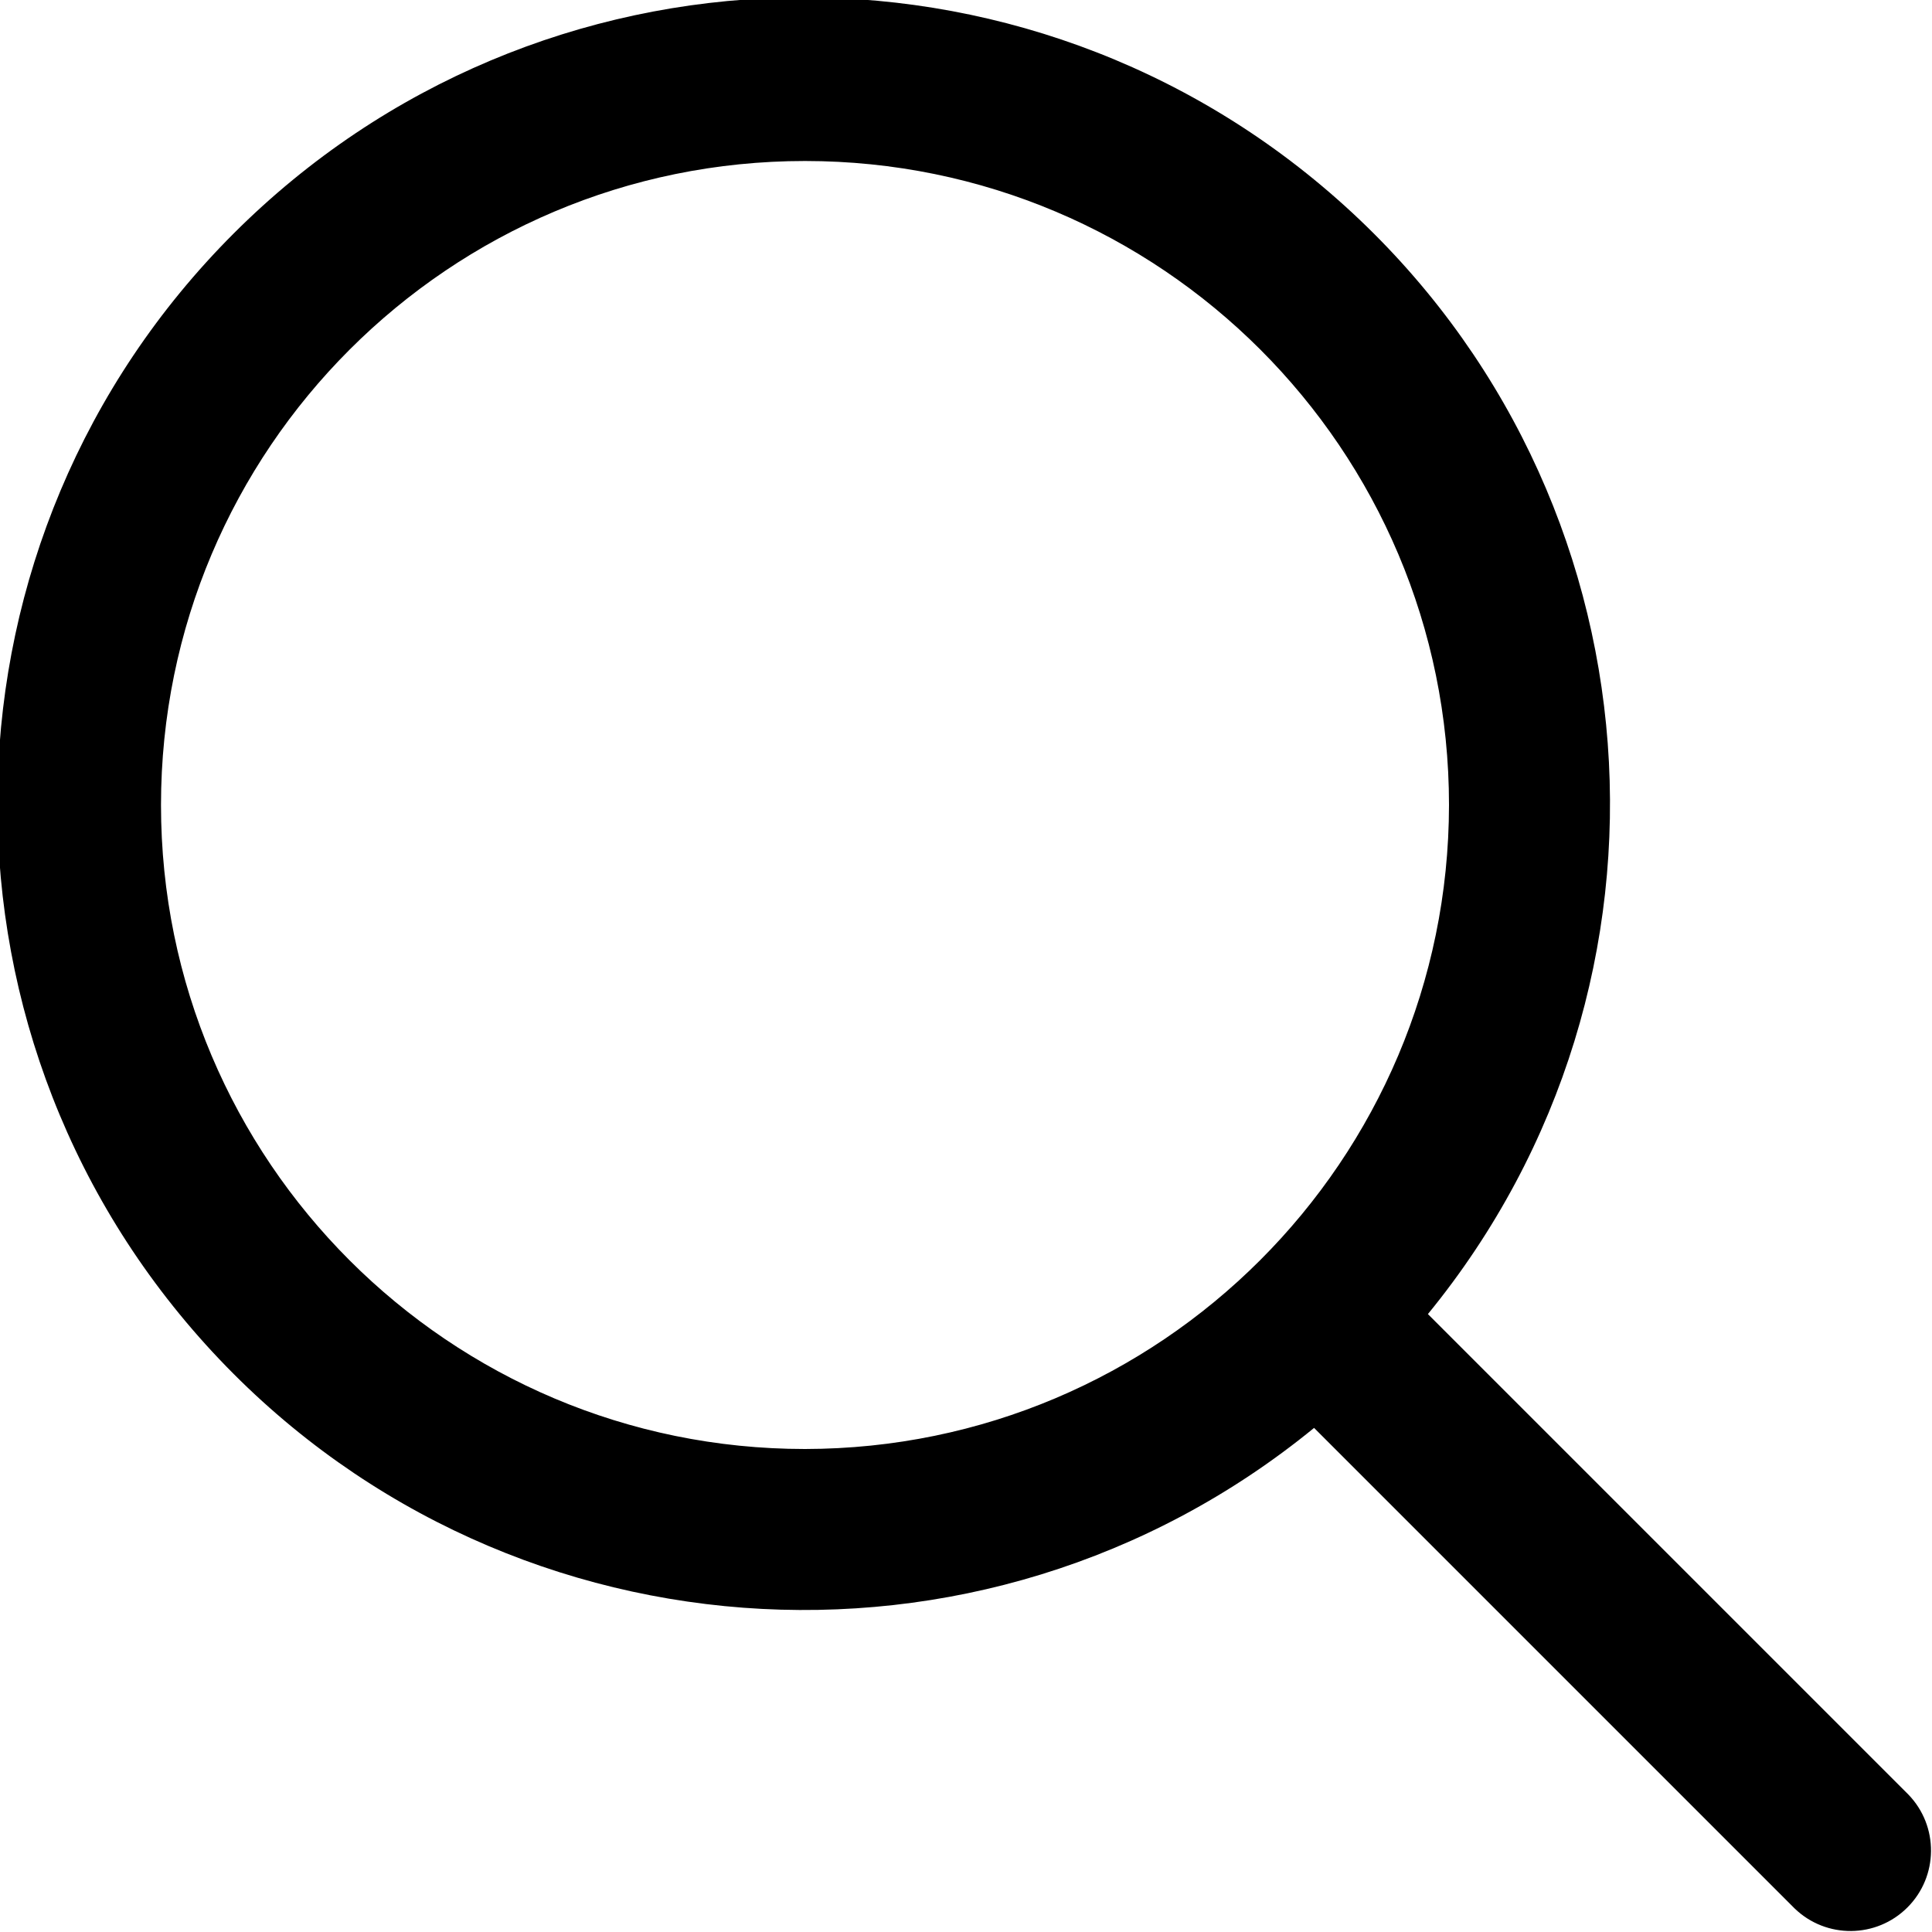
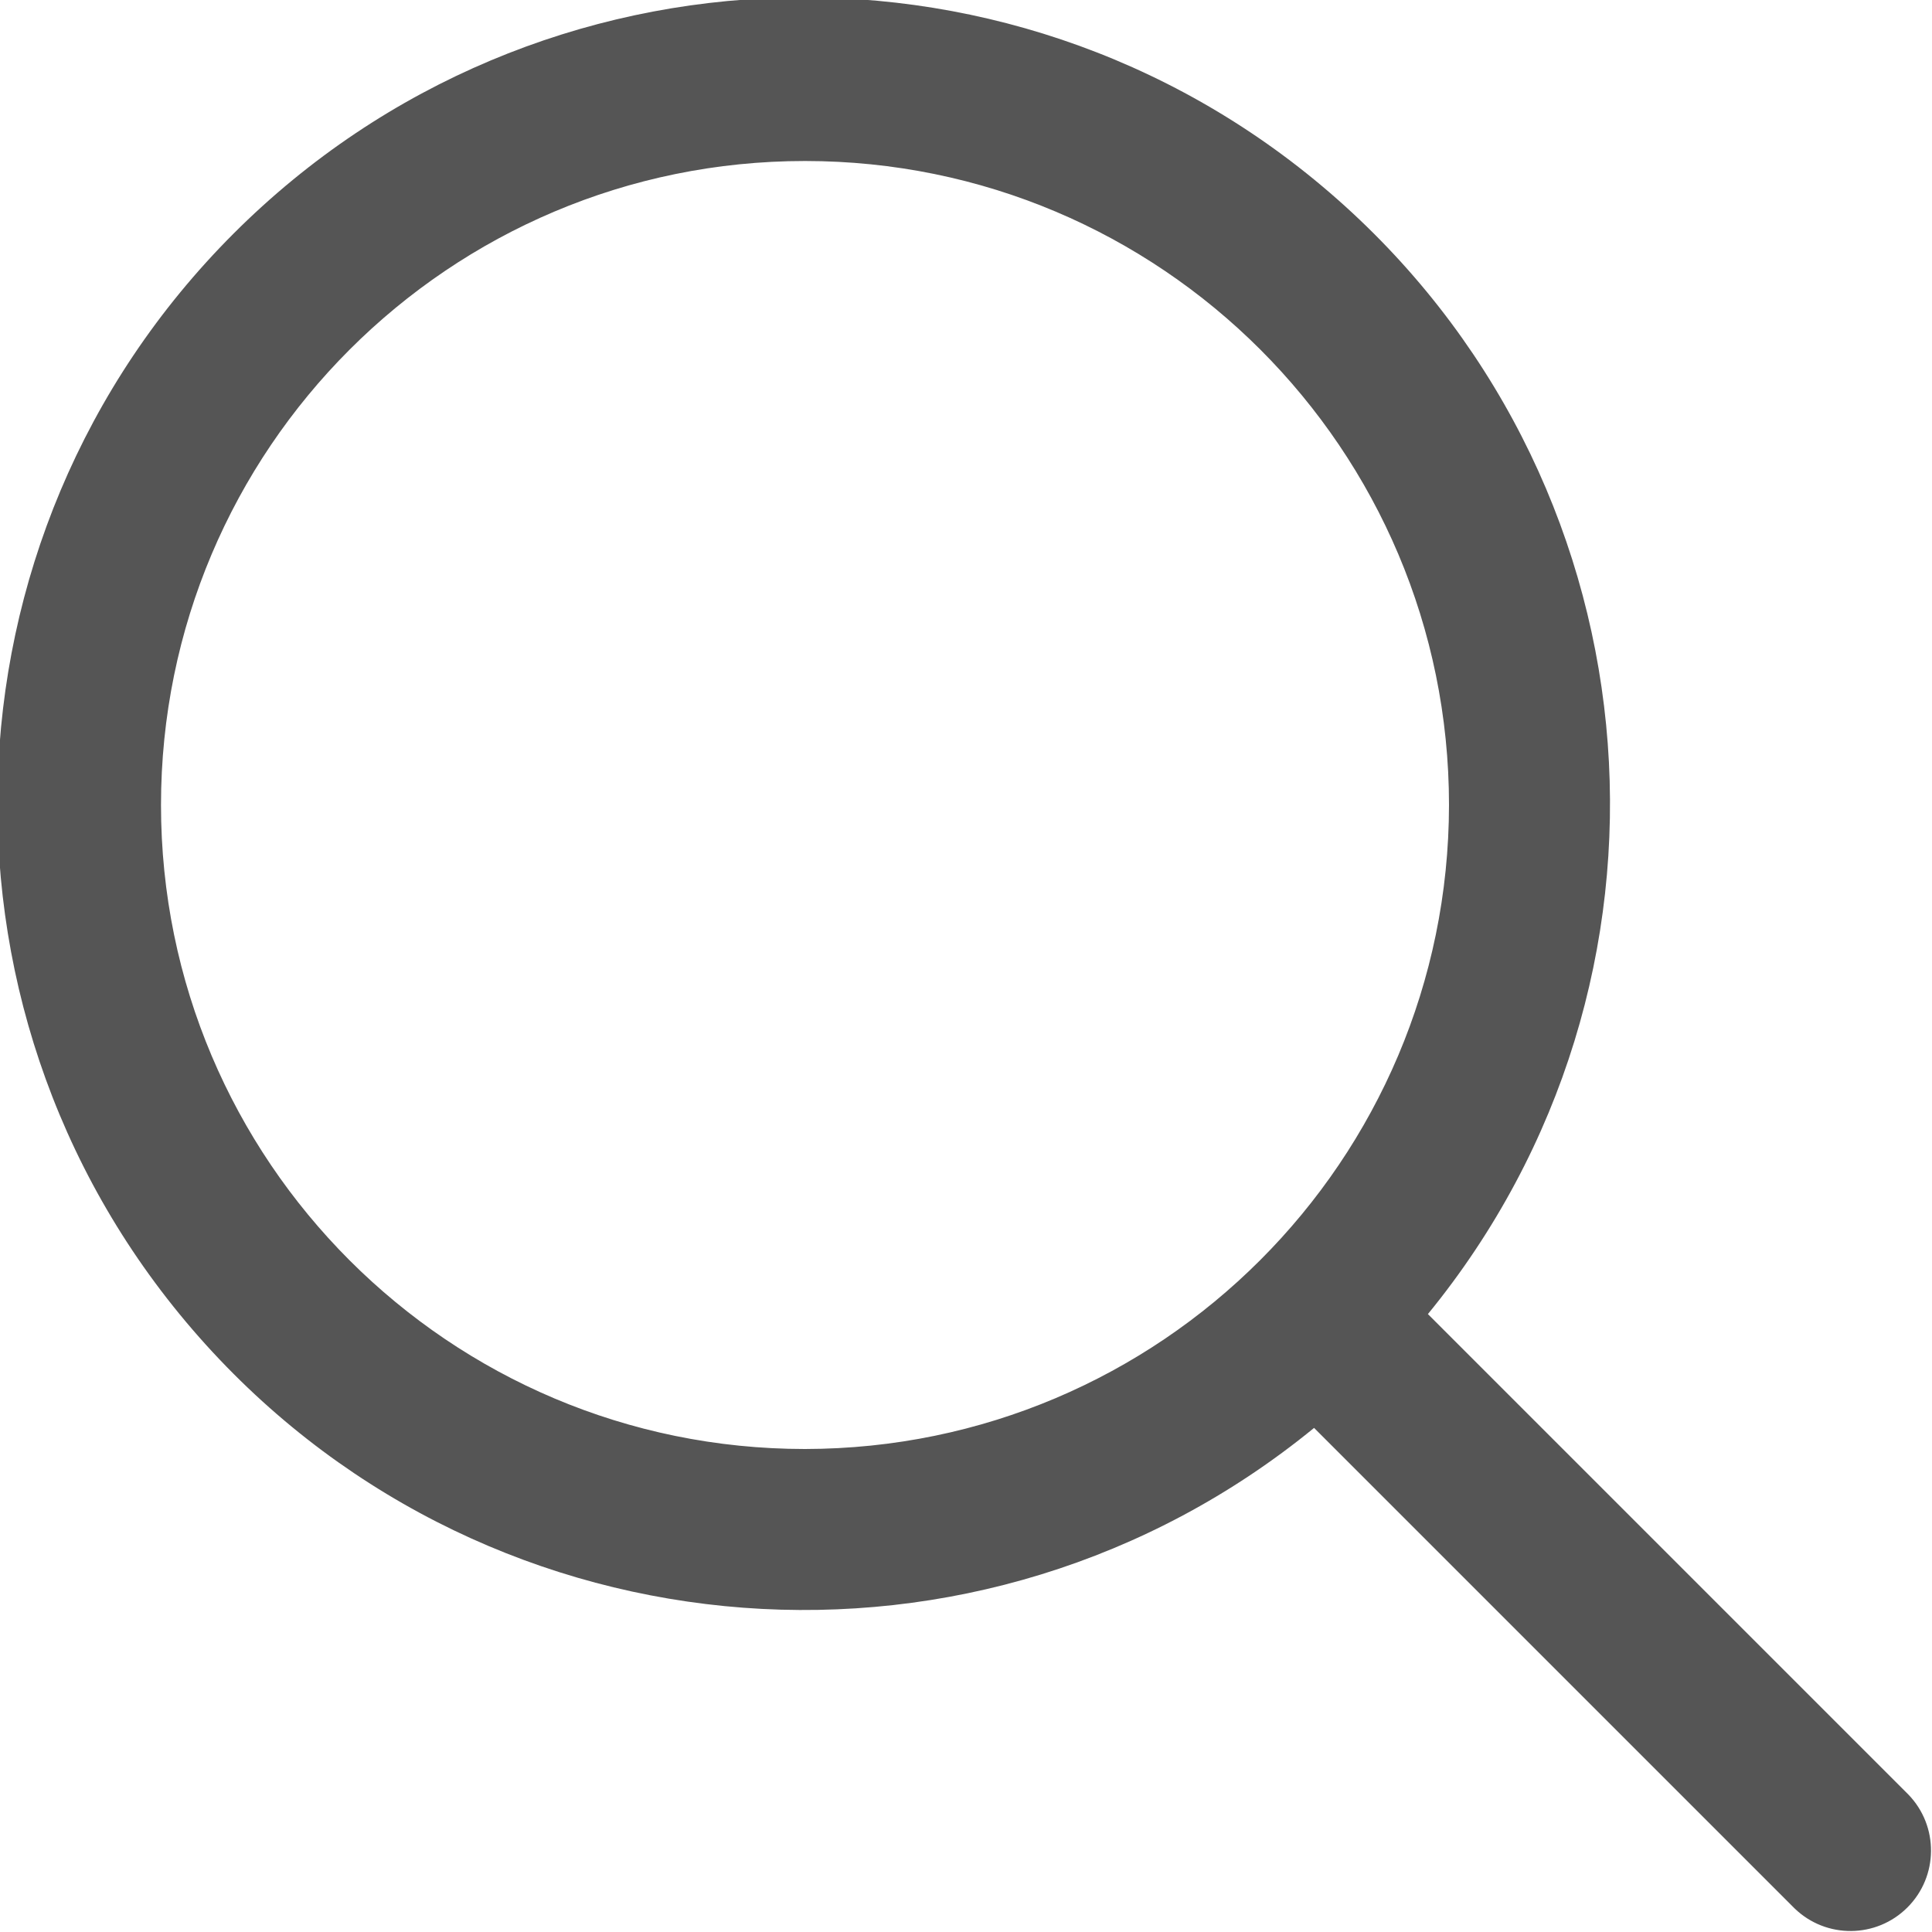
- <svg xmlns="http://www.w3.org/2000/svg" id="Outline" viewBox="0 0 24 24" width="512" height="512">
+ <svg xmlns="http://www.w3.org/2000/svg" id="Outline" viewBox="0 0 24 24" width="512" height="512" fill="rgb(85, 85, 85)">
  <path d="M23.707,22.293l-5.969-5.969a10.016,10.016,0,1,0-1.414,1.414l5.969,5.969a1,1,0,0,0,1.414-1.414ZM10,18a8,8,0,1,1,8-8A8.009,8.009,0,0,1,10,18Z" />
</svg>
